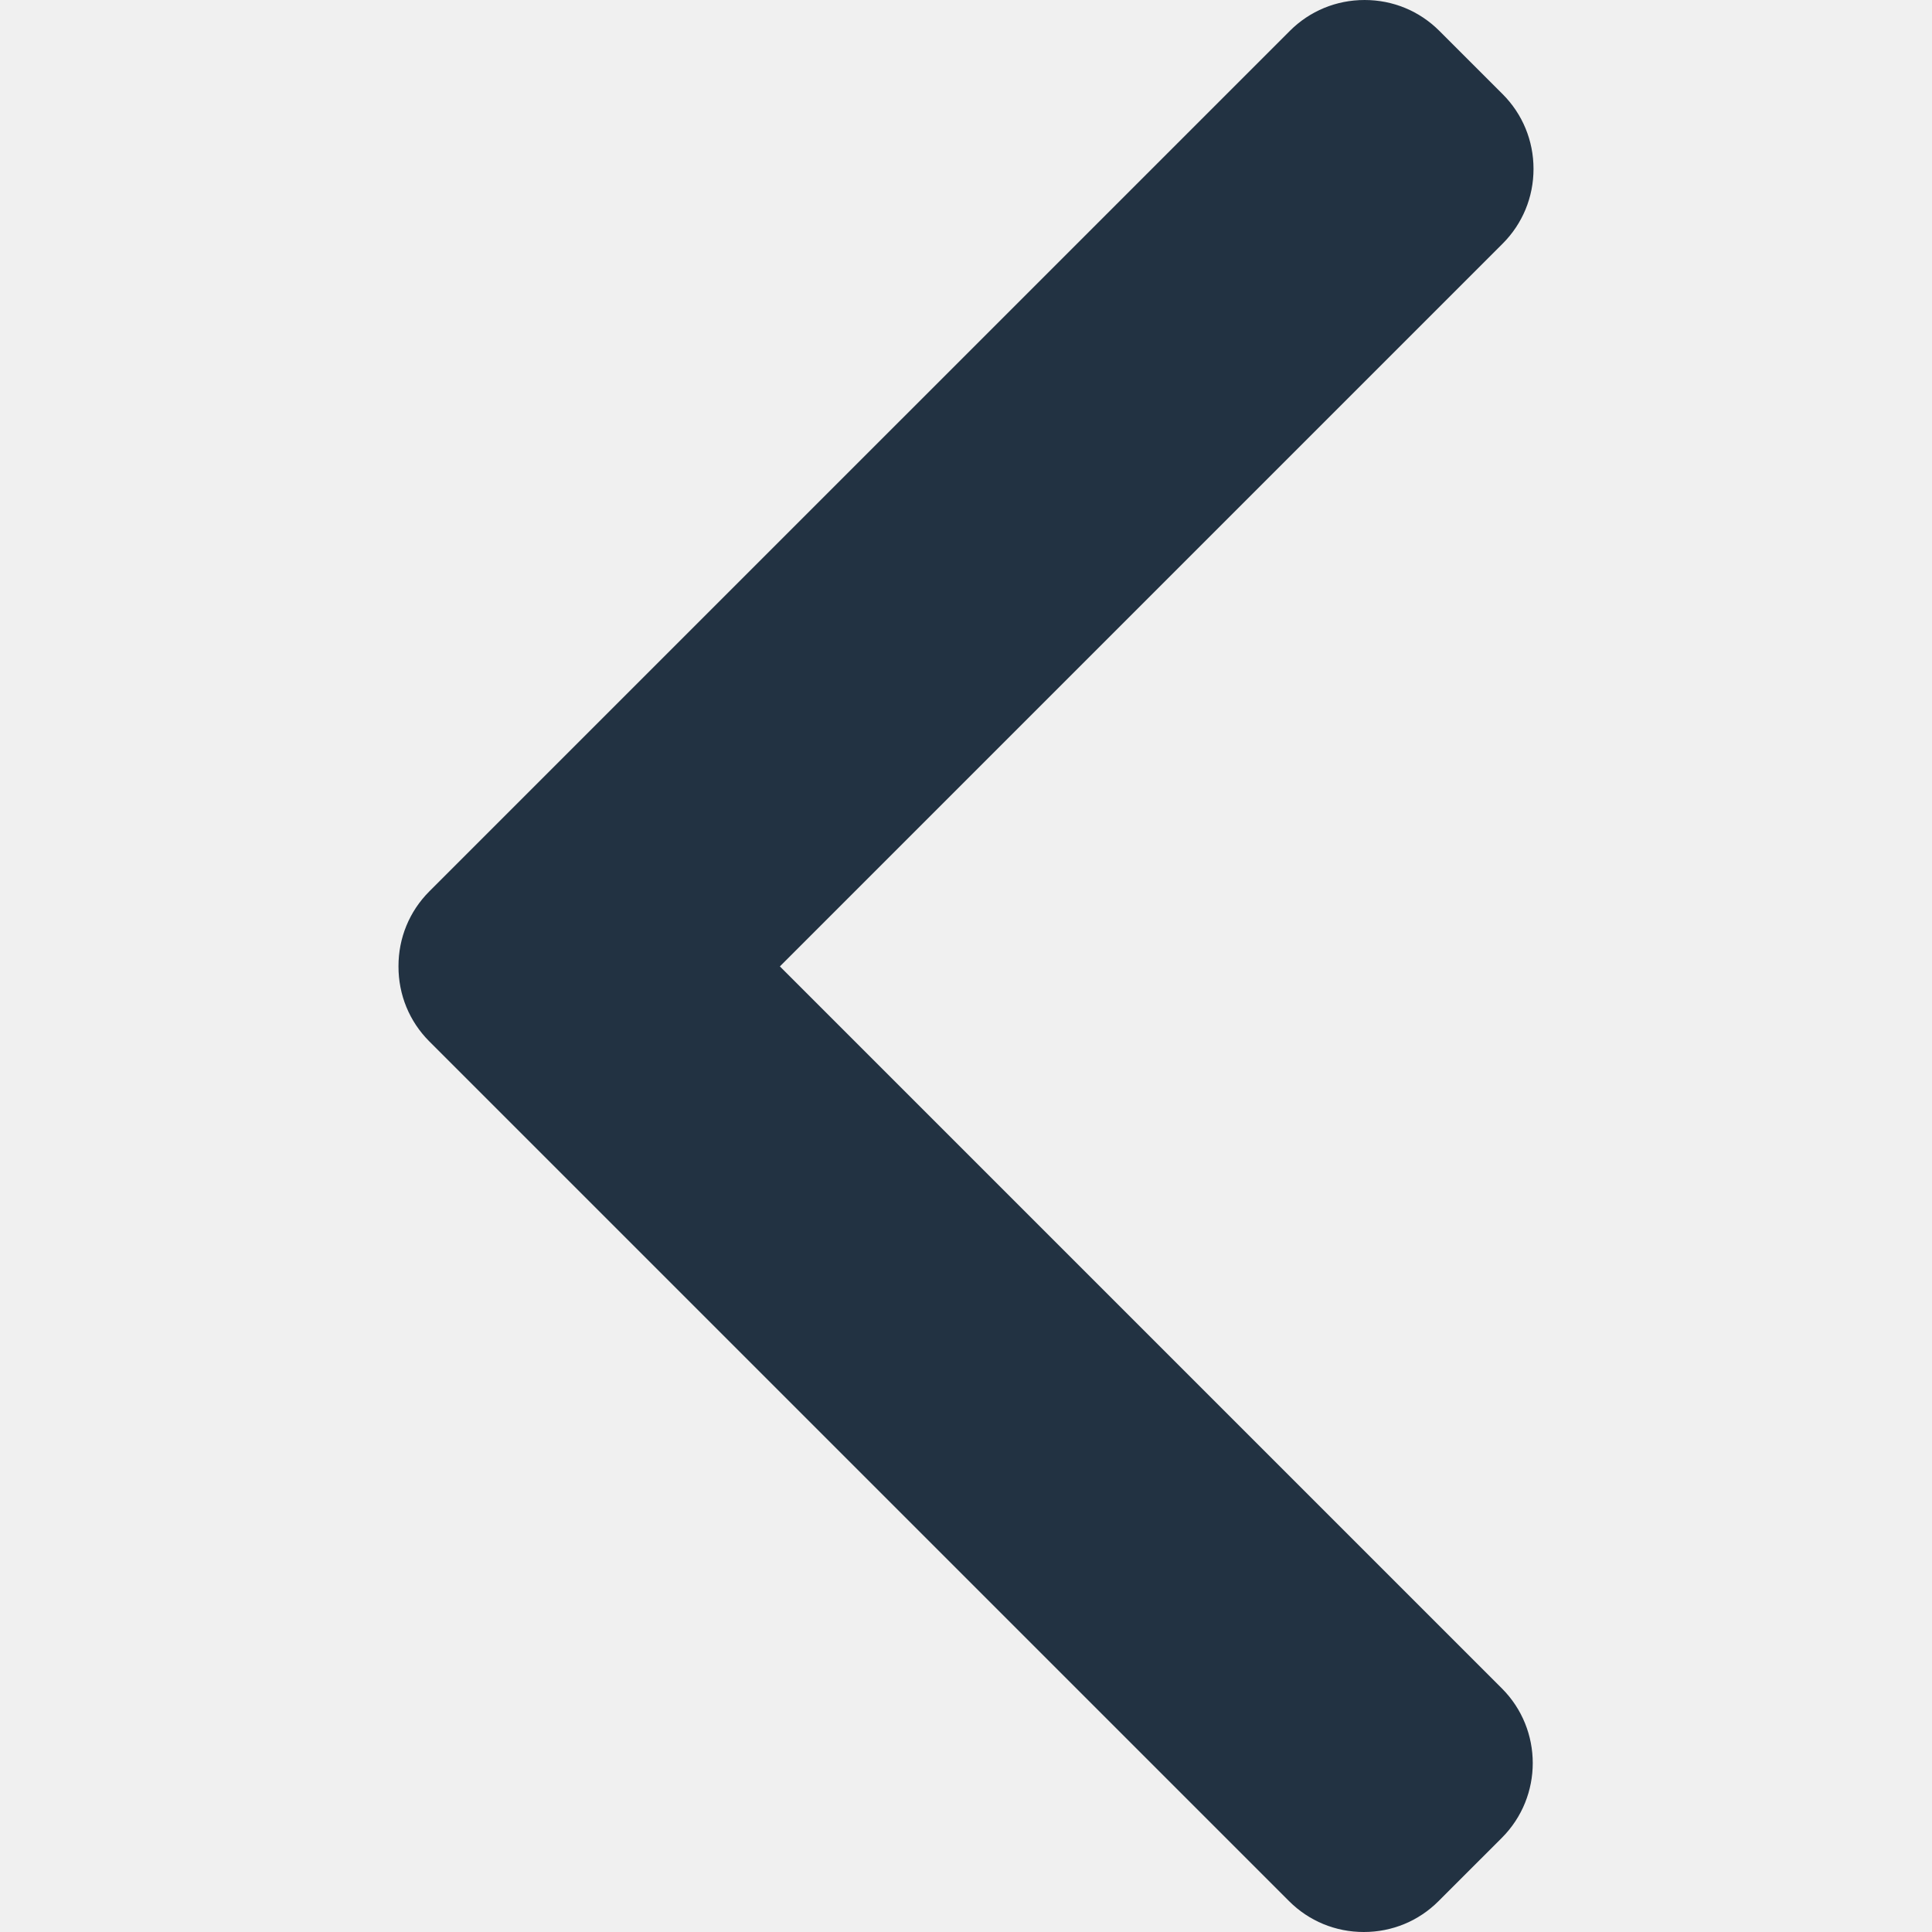
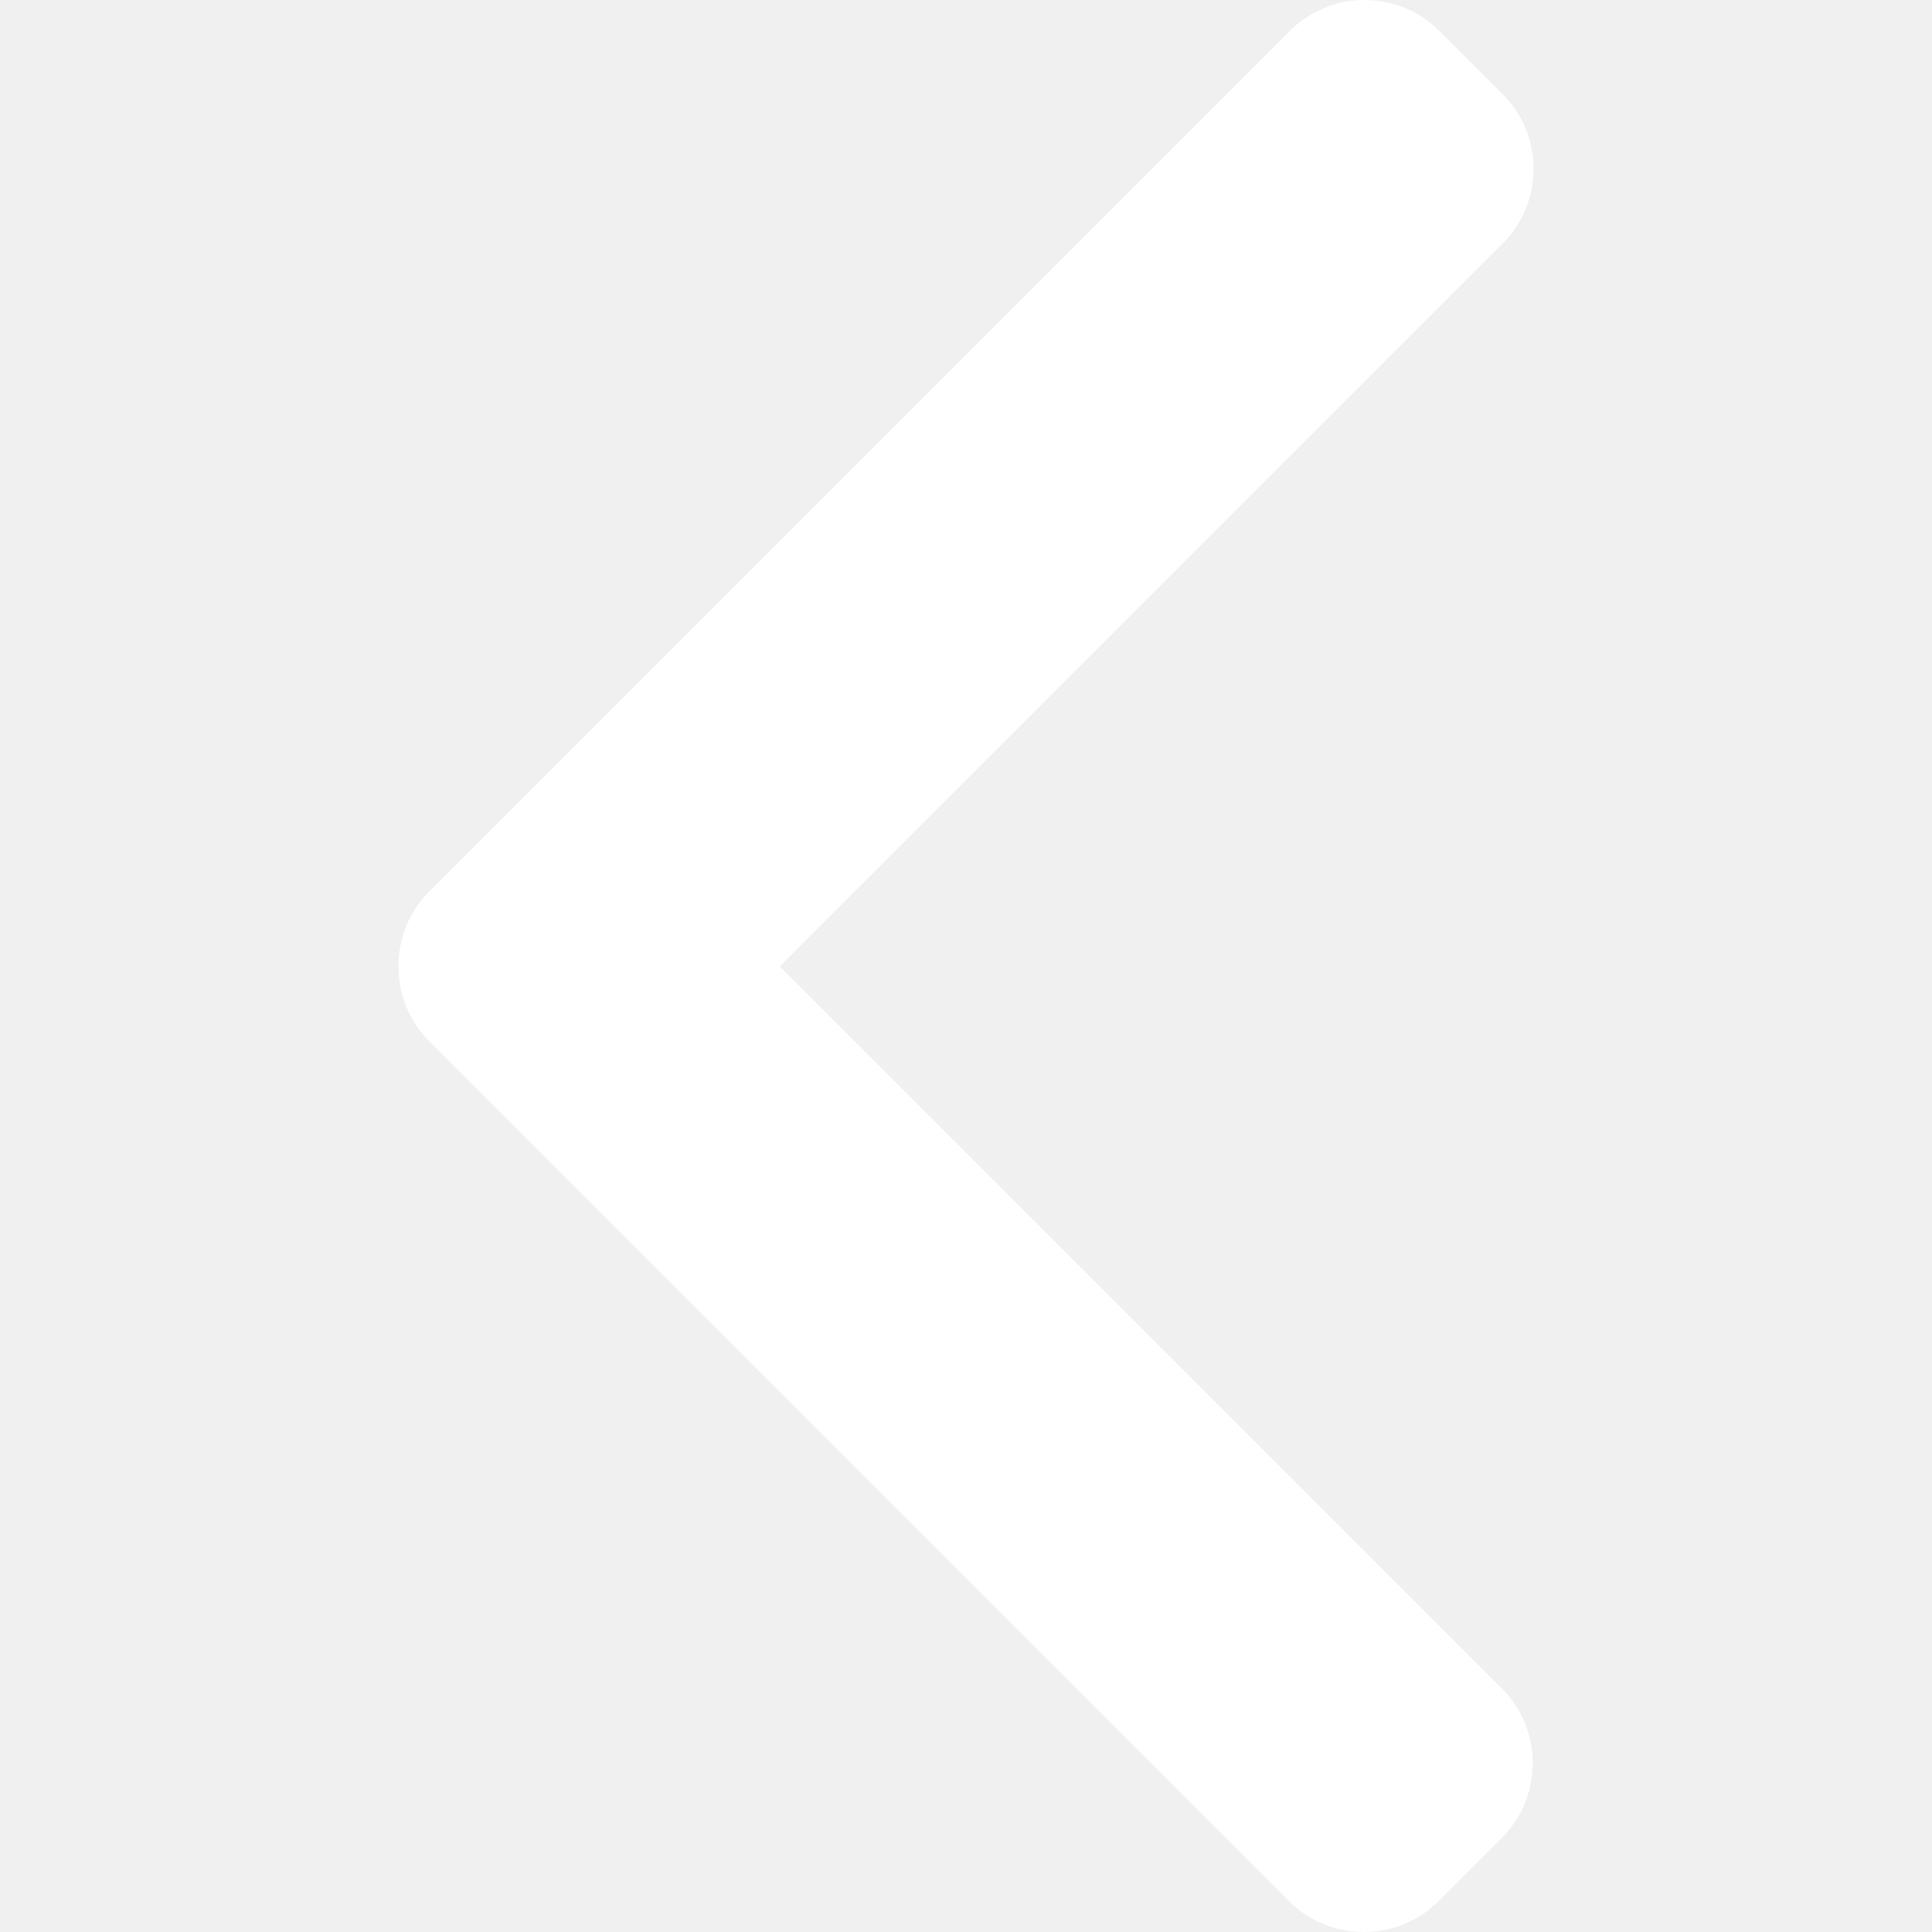
- <svg xmlns="http://www.w3.org/2000/svg" version="1.1" width="512" height="512" x="0" y="0" viewBox="0 0 492.004 492.004" style="enable-background:new 0 0 512 512" xml:space="preserve" class="">
+ <svg xmlns="http://www.w3.org/2000/svg" version="1.1" width="512" height="512" x="0" y="0" viewBox="0 0 492.004 492.004" style="enable-background:new 0 0 512 512" xml:space="preserve">
  <g transform="matrix(-1,1.2246467991473532e-16,-1.2246467991473532e-16,-1,492.0041,492.004)">
    <g>
      <g>
-         <path d="M382.678,226.804L163.73,7.86C158.666,2.792,151.906,0,144.698,0s-13.968,2.792-19.032,7.86l-16.124,16.12    c-10.492,10.504-10.492,27.576,0,38.064L293.398,245.9l-184.06,184.06c-5.064,5.068-7.86,11.824-7.86,19.028    c0,7.212,2.796,13.968,7.86,19.04l16.124,16.116c5.068,5.068,11.824,7.86,19.032,7.86s13.968-2.792,19.032-7.86L382.678,265    c5.076-5.084,7.864-11.872,7.848-19.088C390.542,238.668,387.754,231.884,382.678,226.804z" fill="#223242" data-original="#000000" style="" class="" />
+         <path d="M382.678,226.804L163.73,7.86C158.666,2.792,151.906,0,144.698,0s-13.968,2.792-19.032,7.86l-16.124,16.12    c-10.492,10.504-10.492,27.576,0,38.064L293.398,245.9l-184.06,184.06c-5.064,5.068-7.86,11.824-7.86,19.028    c0,7.212,2.796,13.968,7.86,19.04l16.124,16.116c5.068,5.068,11.824,7.86,19.032,7.86s13.968-2.792,19.032-7.86L382.678,265    c5.076-5.084,7.864-11.872,7.848-19.088C390.542,238.668,387.754,231.884,382.678,226.804z" fill="#ffffff" data-original="#000000" style="" />
      </g>
    </g>
    <g>
</g>
    <g>
</g>
    <g>
</g>
    <g>
</g>
    <g>
</g>
    <g>
</g>
    <g>
</g>
    <g>
</g>
    <g>
</g>
    <g>
</g>
    <g>
</g>
    <g>
</g>
    <g>
</g>
    <g>
</g>
    <g>
</g>
  </g>
</svg>
